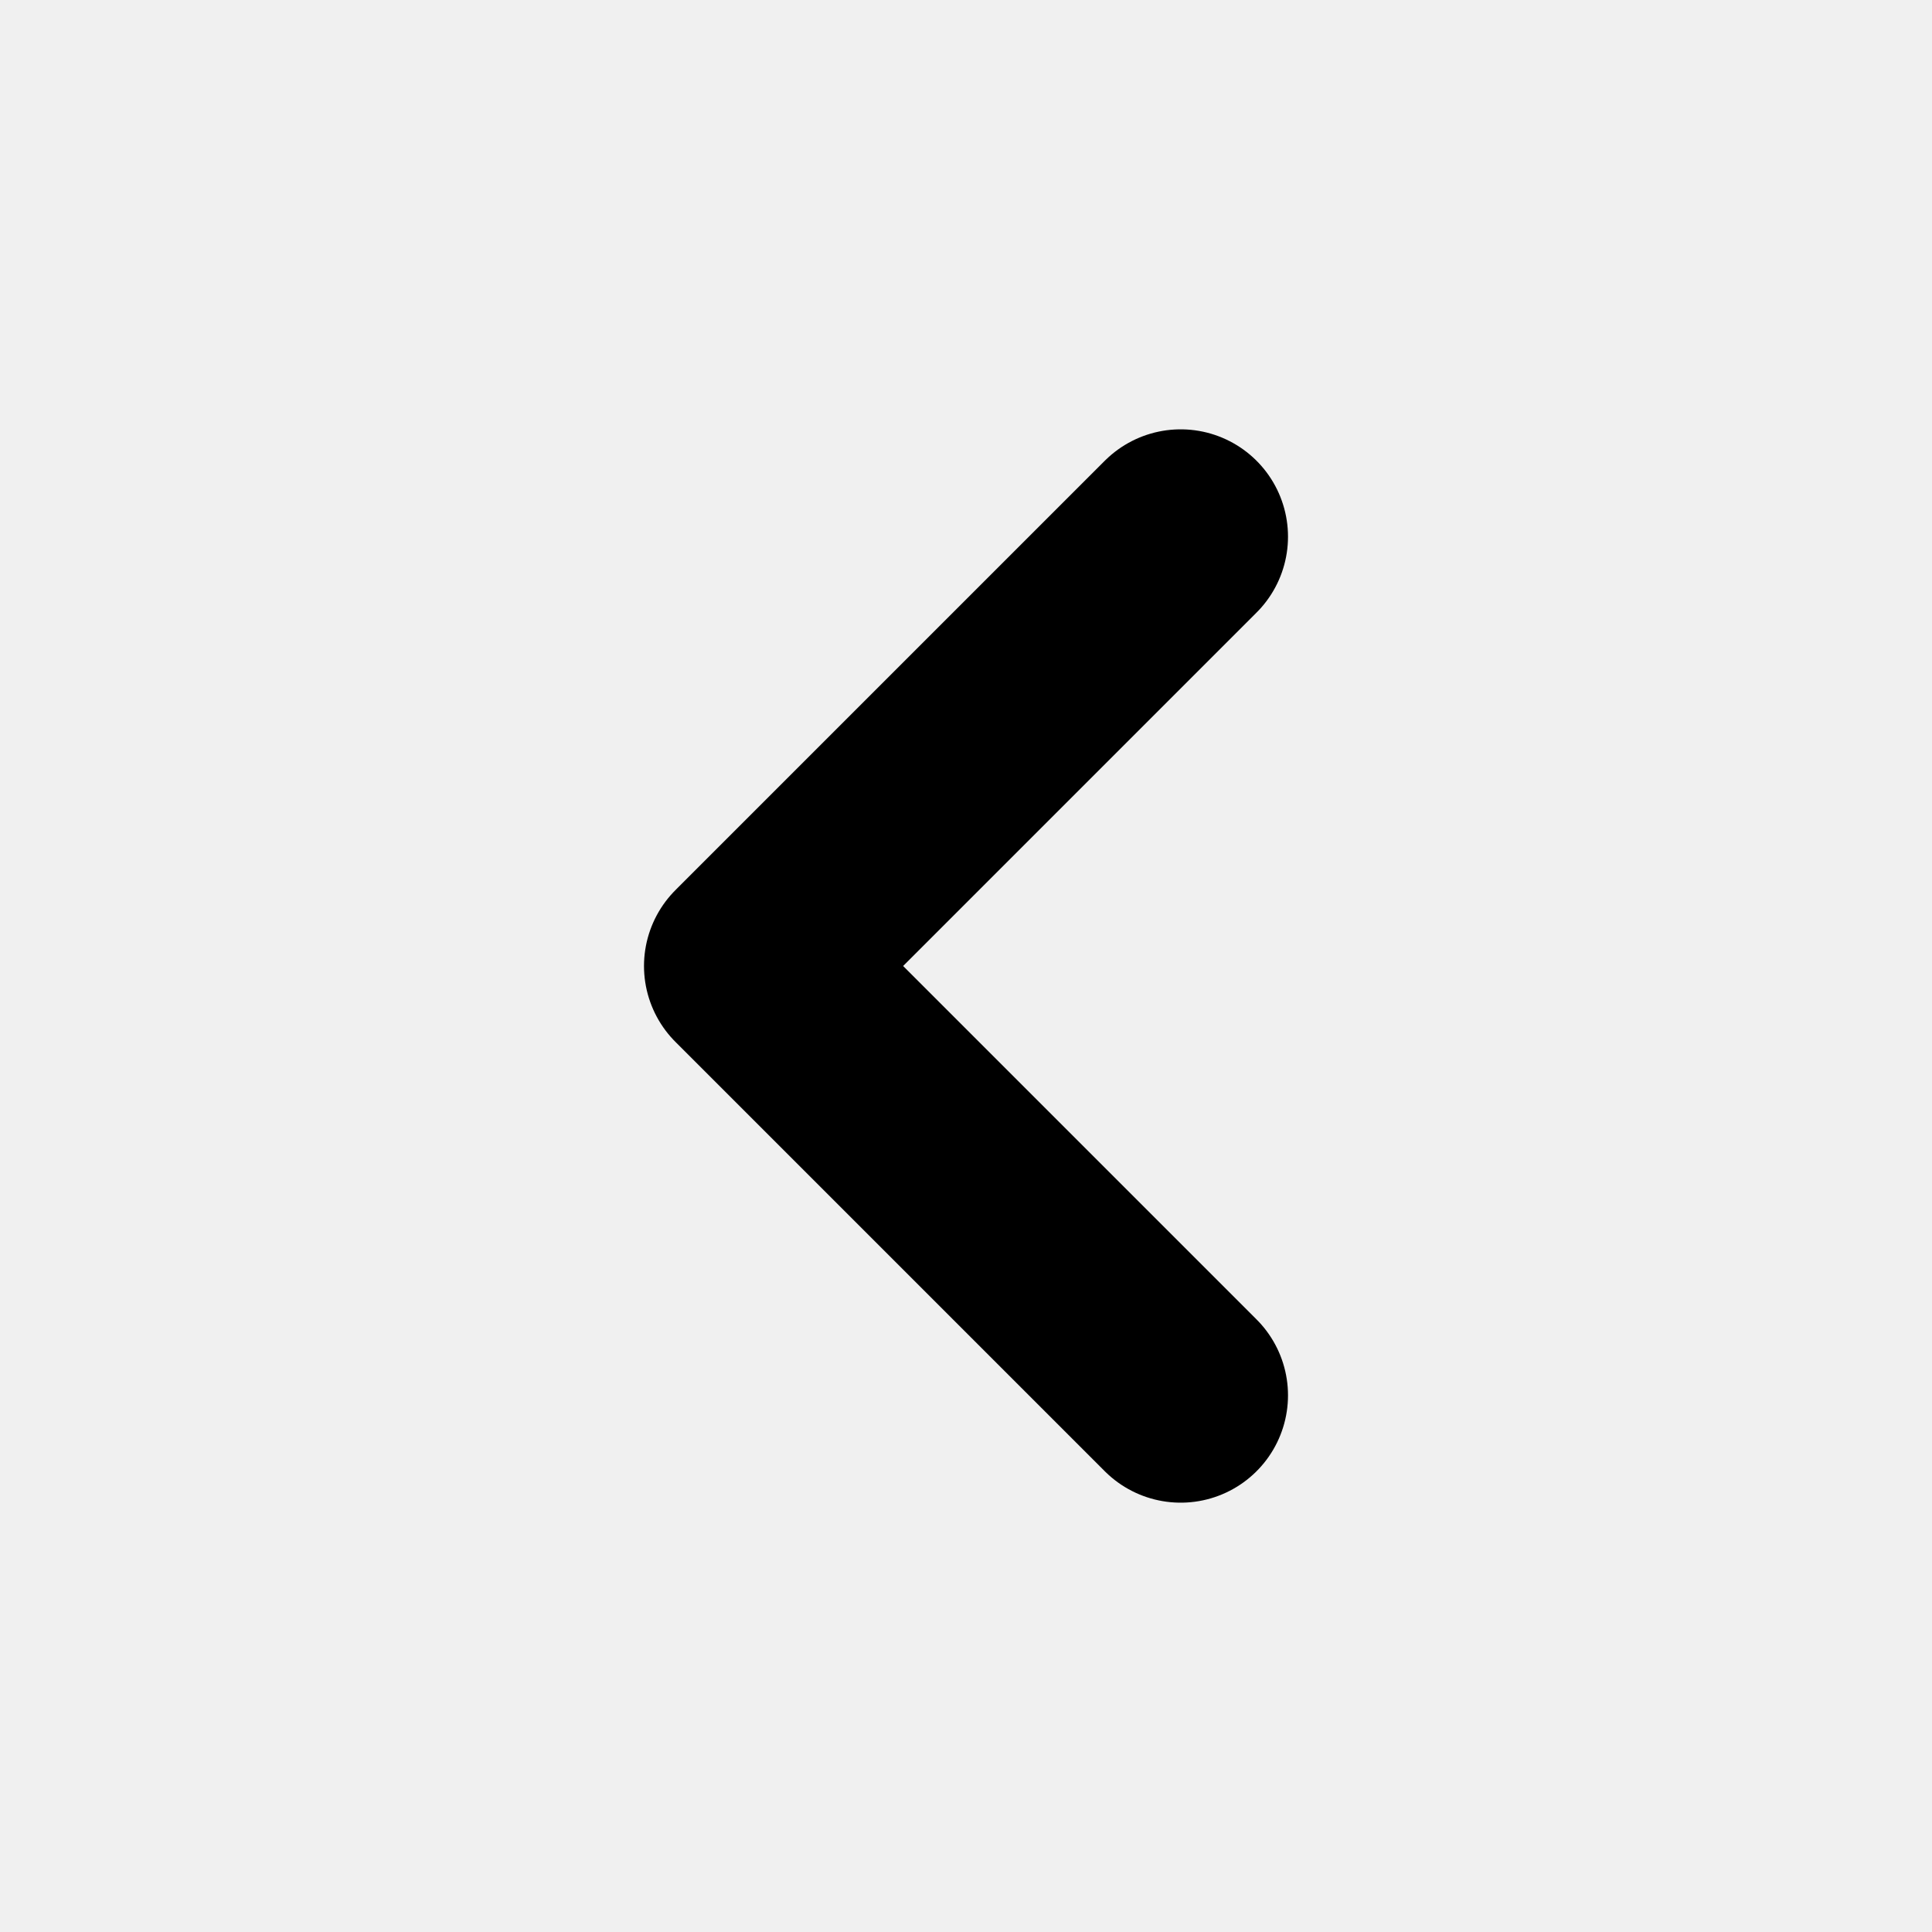
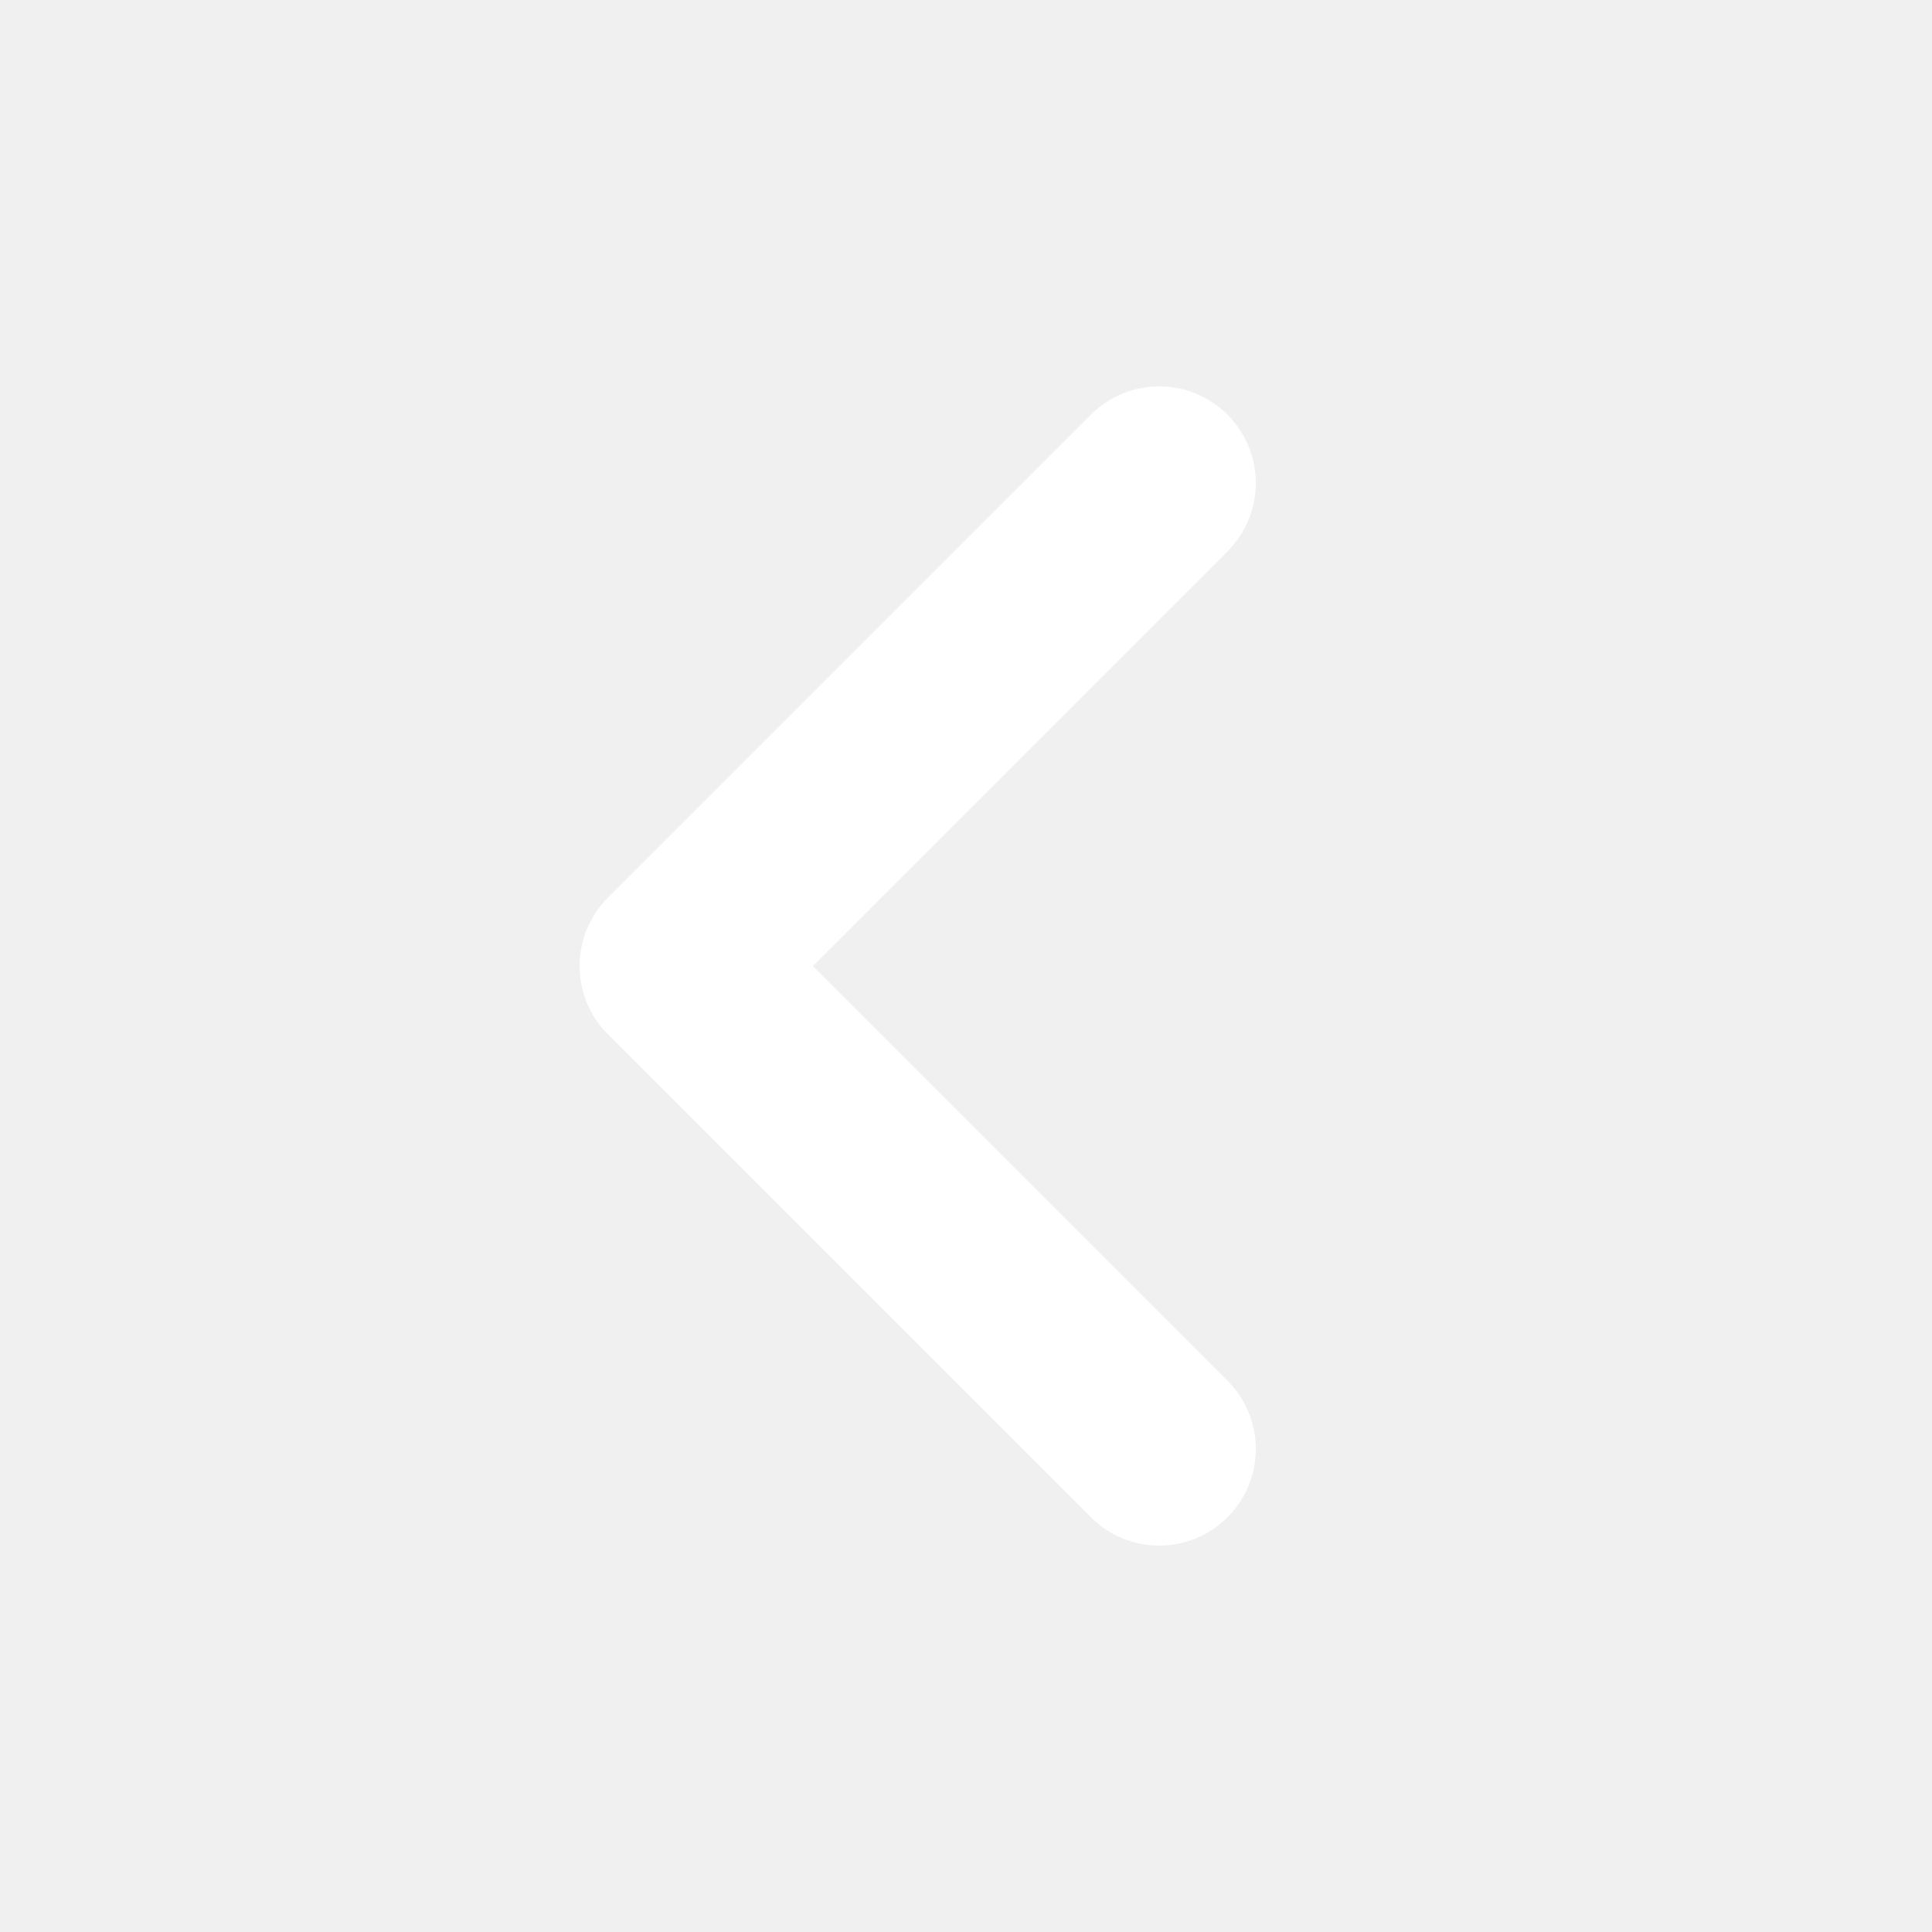
- <svg xmlns="http://www.w3.org/2000/svg" width="18" height="18" viewBox="0 0 18 18" fill="none">
-   <path d="M11 5L7 9L11 13" stroke="currentcolor" stroke-width="2" stroke-linecap="round" stroke-linejoin="round" />
+ <svg xmlns="http://www.w3.org/2000/svg" width="20" height="20" viewBox="0 0 20 20" fill="none">
+   <path d="M12 5L7 10L12 15" stroke="white" stroke-width="2" stroke-linecap="round" stroke-linejoin="round" />
</svg>
